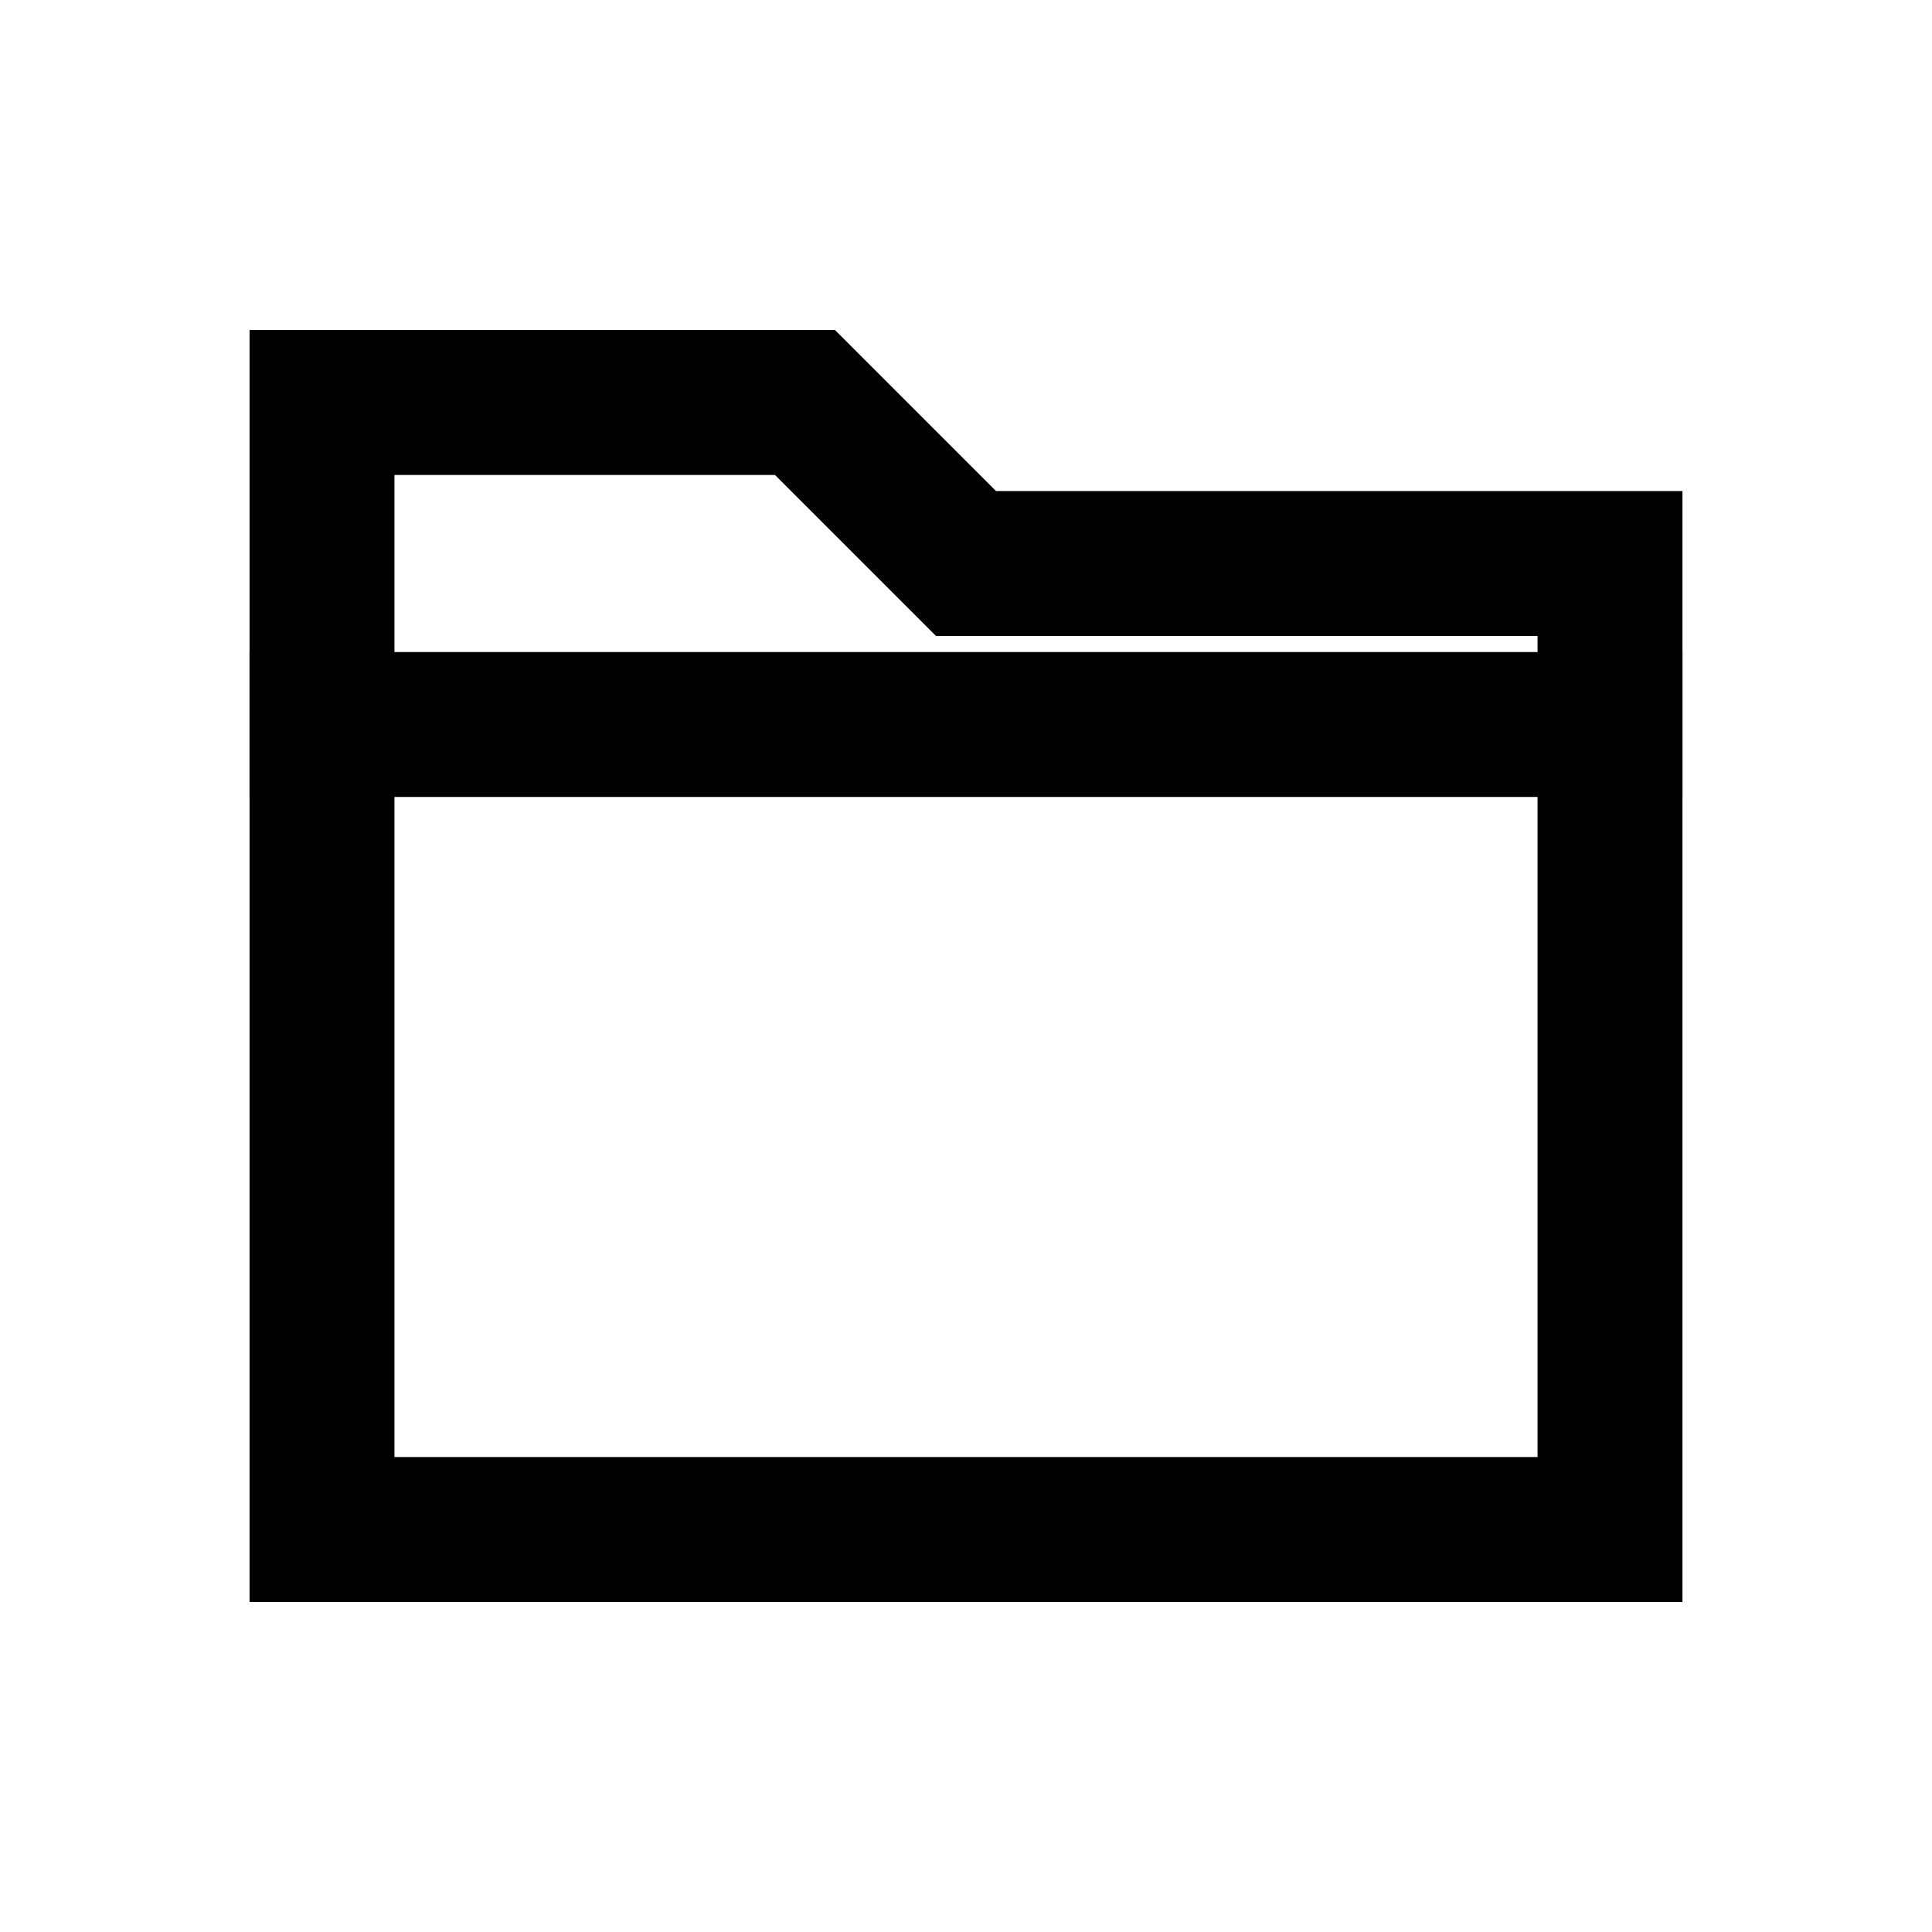
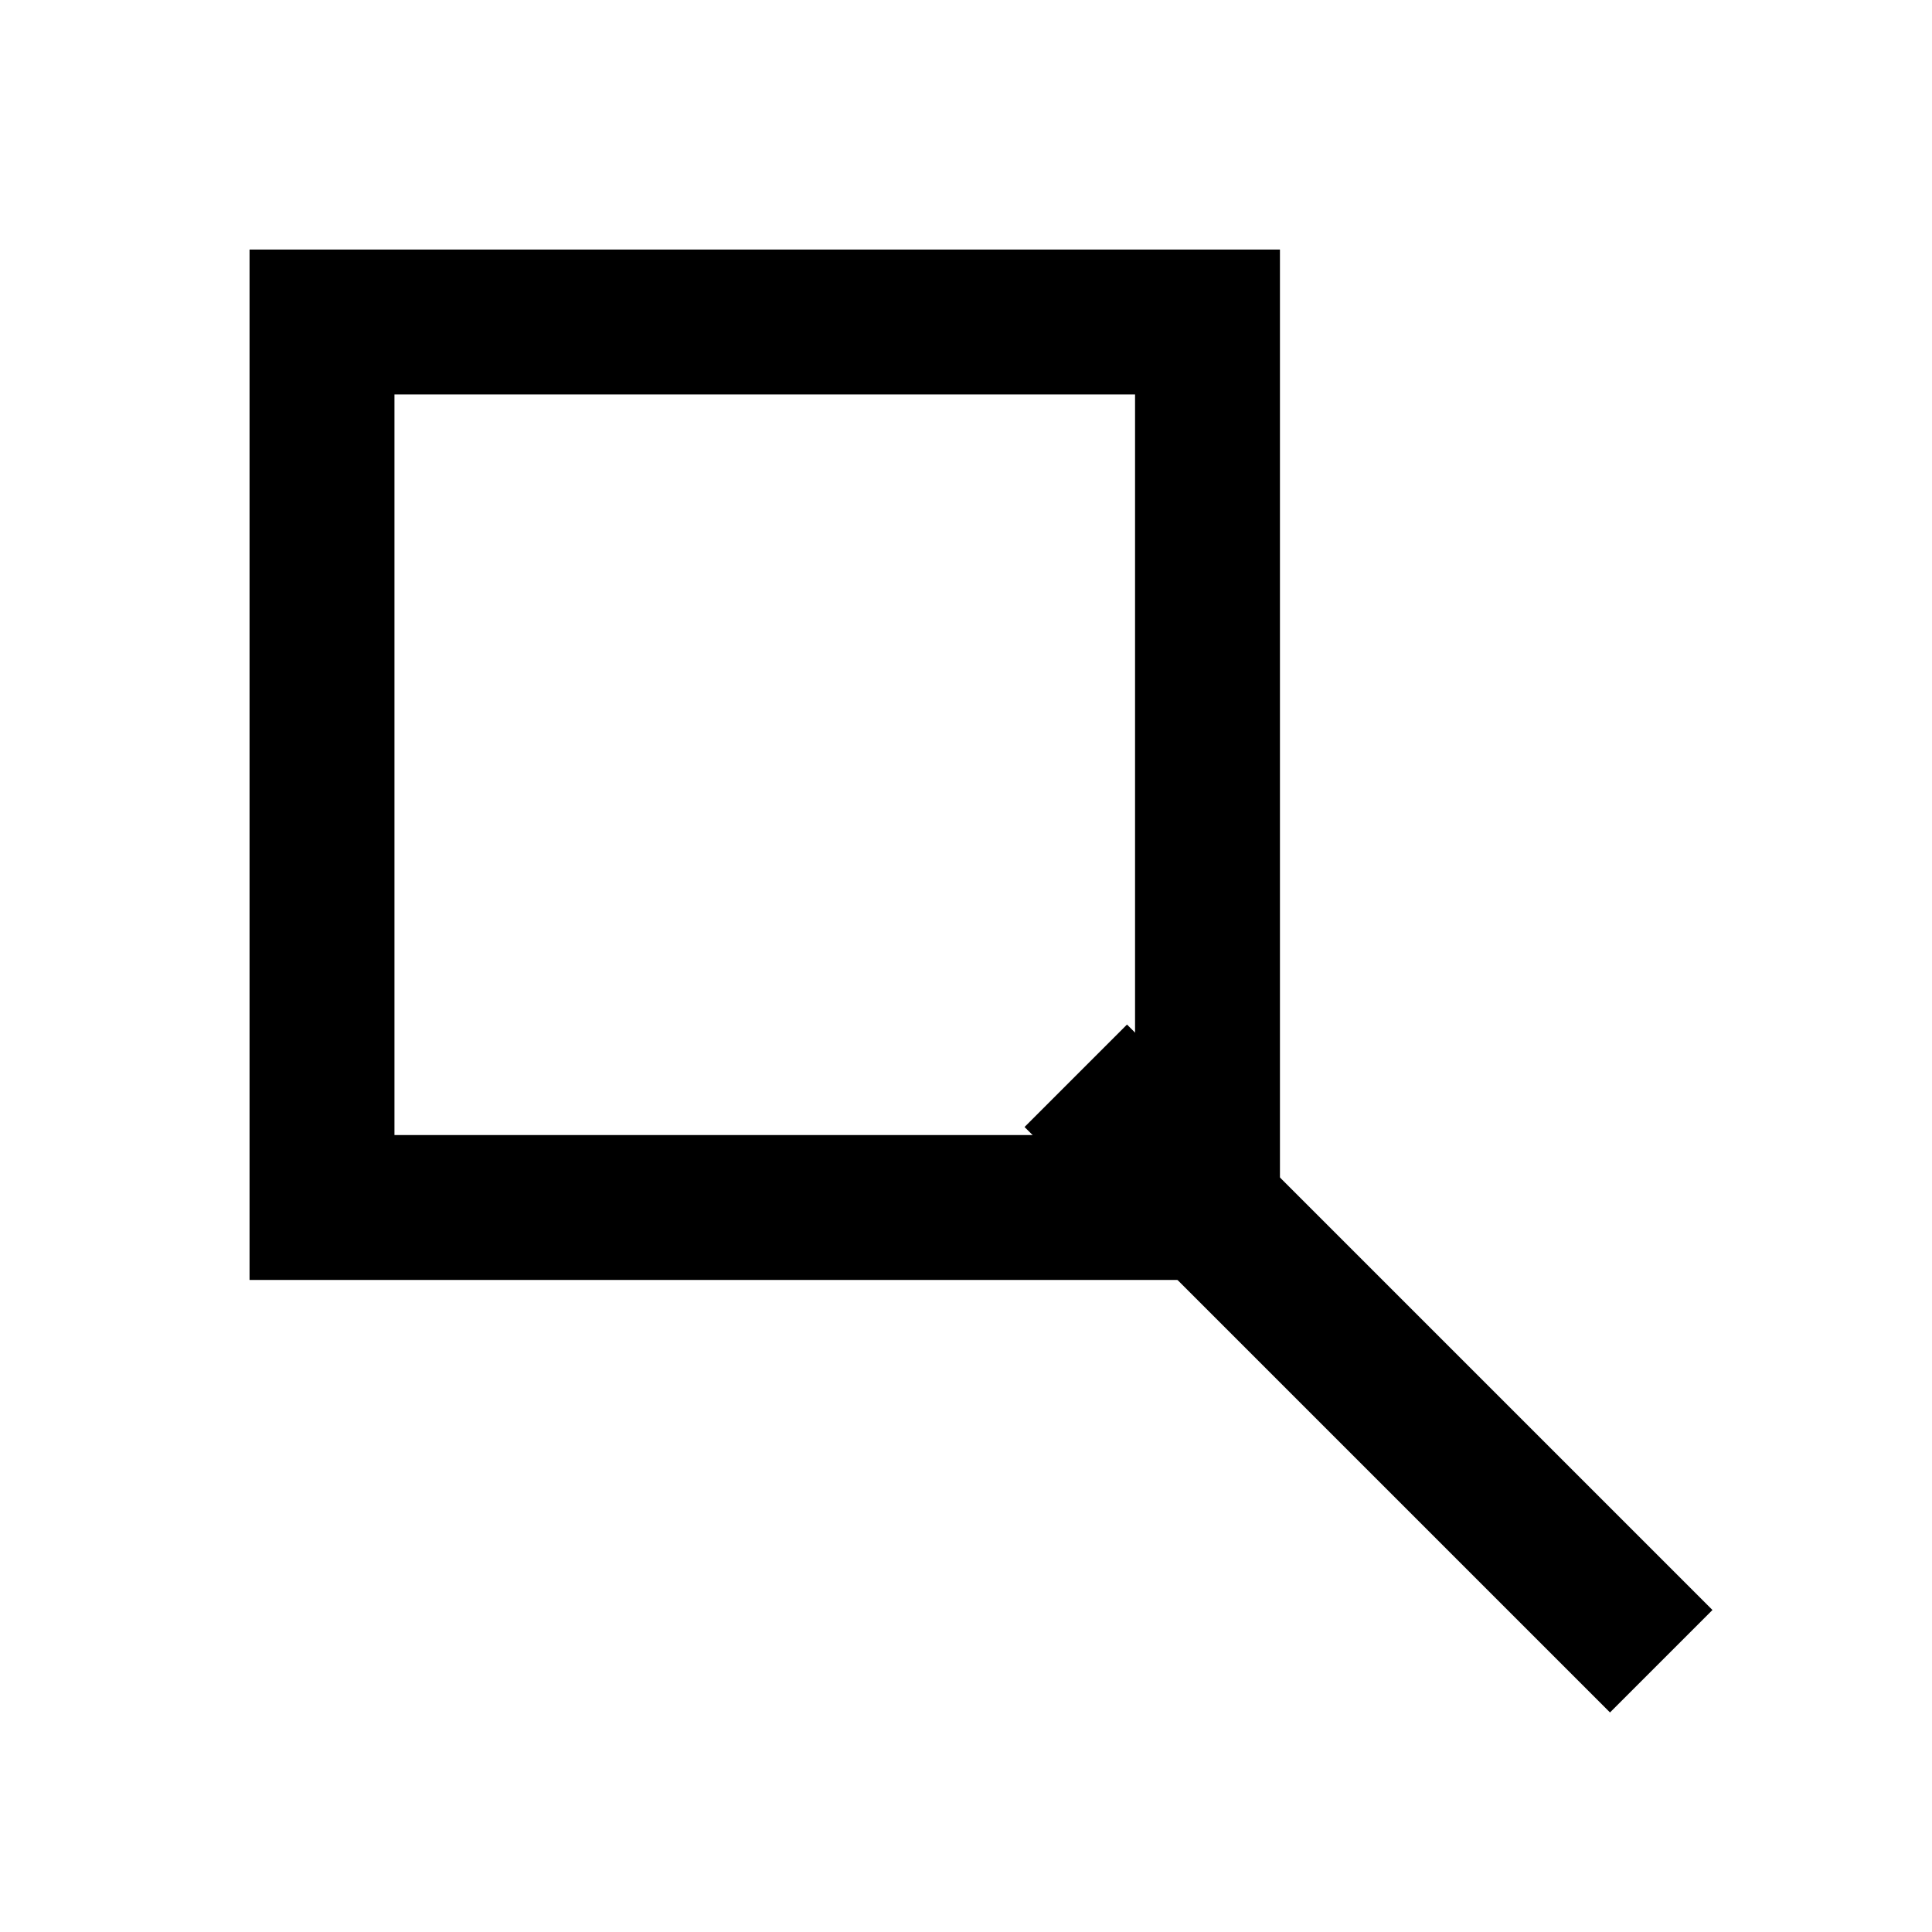
<svg xmlns="http://www.w3.org/2000/svg" viewBox="0 0 24 24" fill="none" stroke="currentColor" stroke-width="1.8" stroke-linecap="square" stroke-linejoin="miter">
-   <path d="M4 5h6l2 2h8v12H4z" />
-   <path d="M4 9h16" />
+   <rect x="4" y="4" width="11" height="11" />
+   <path d="m14 14 6 6" />
</svg>
